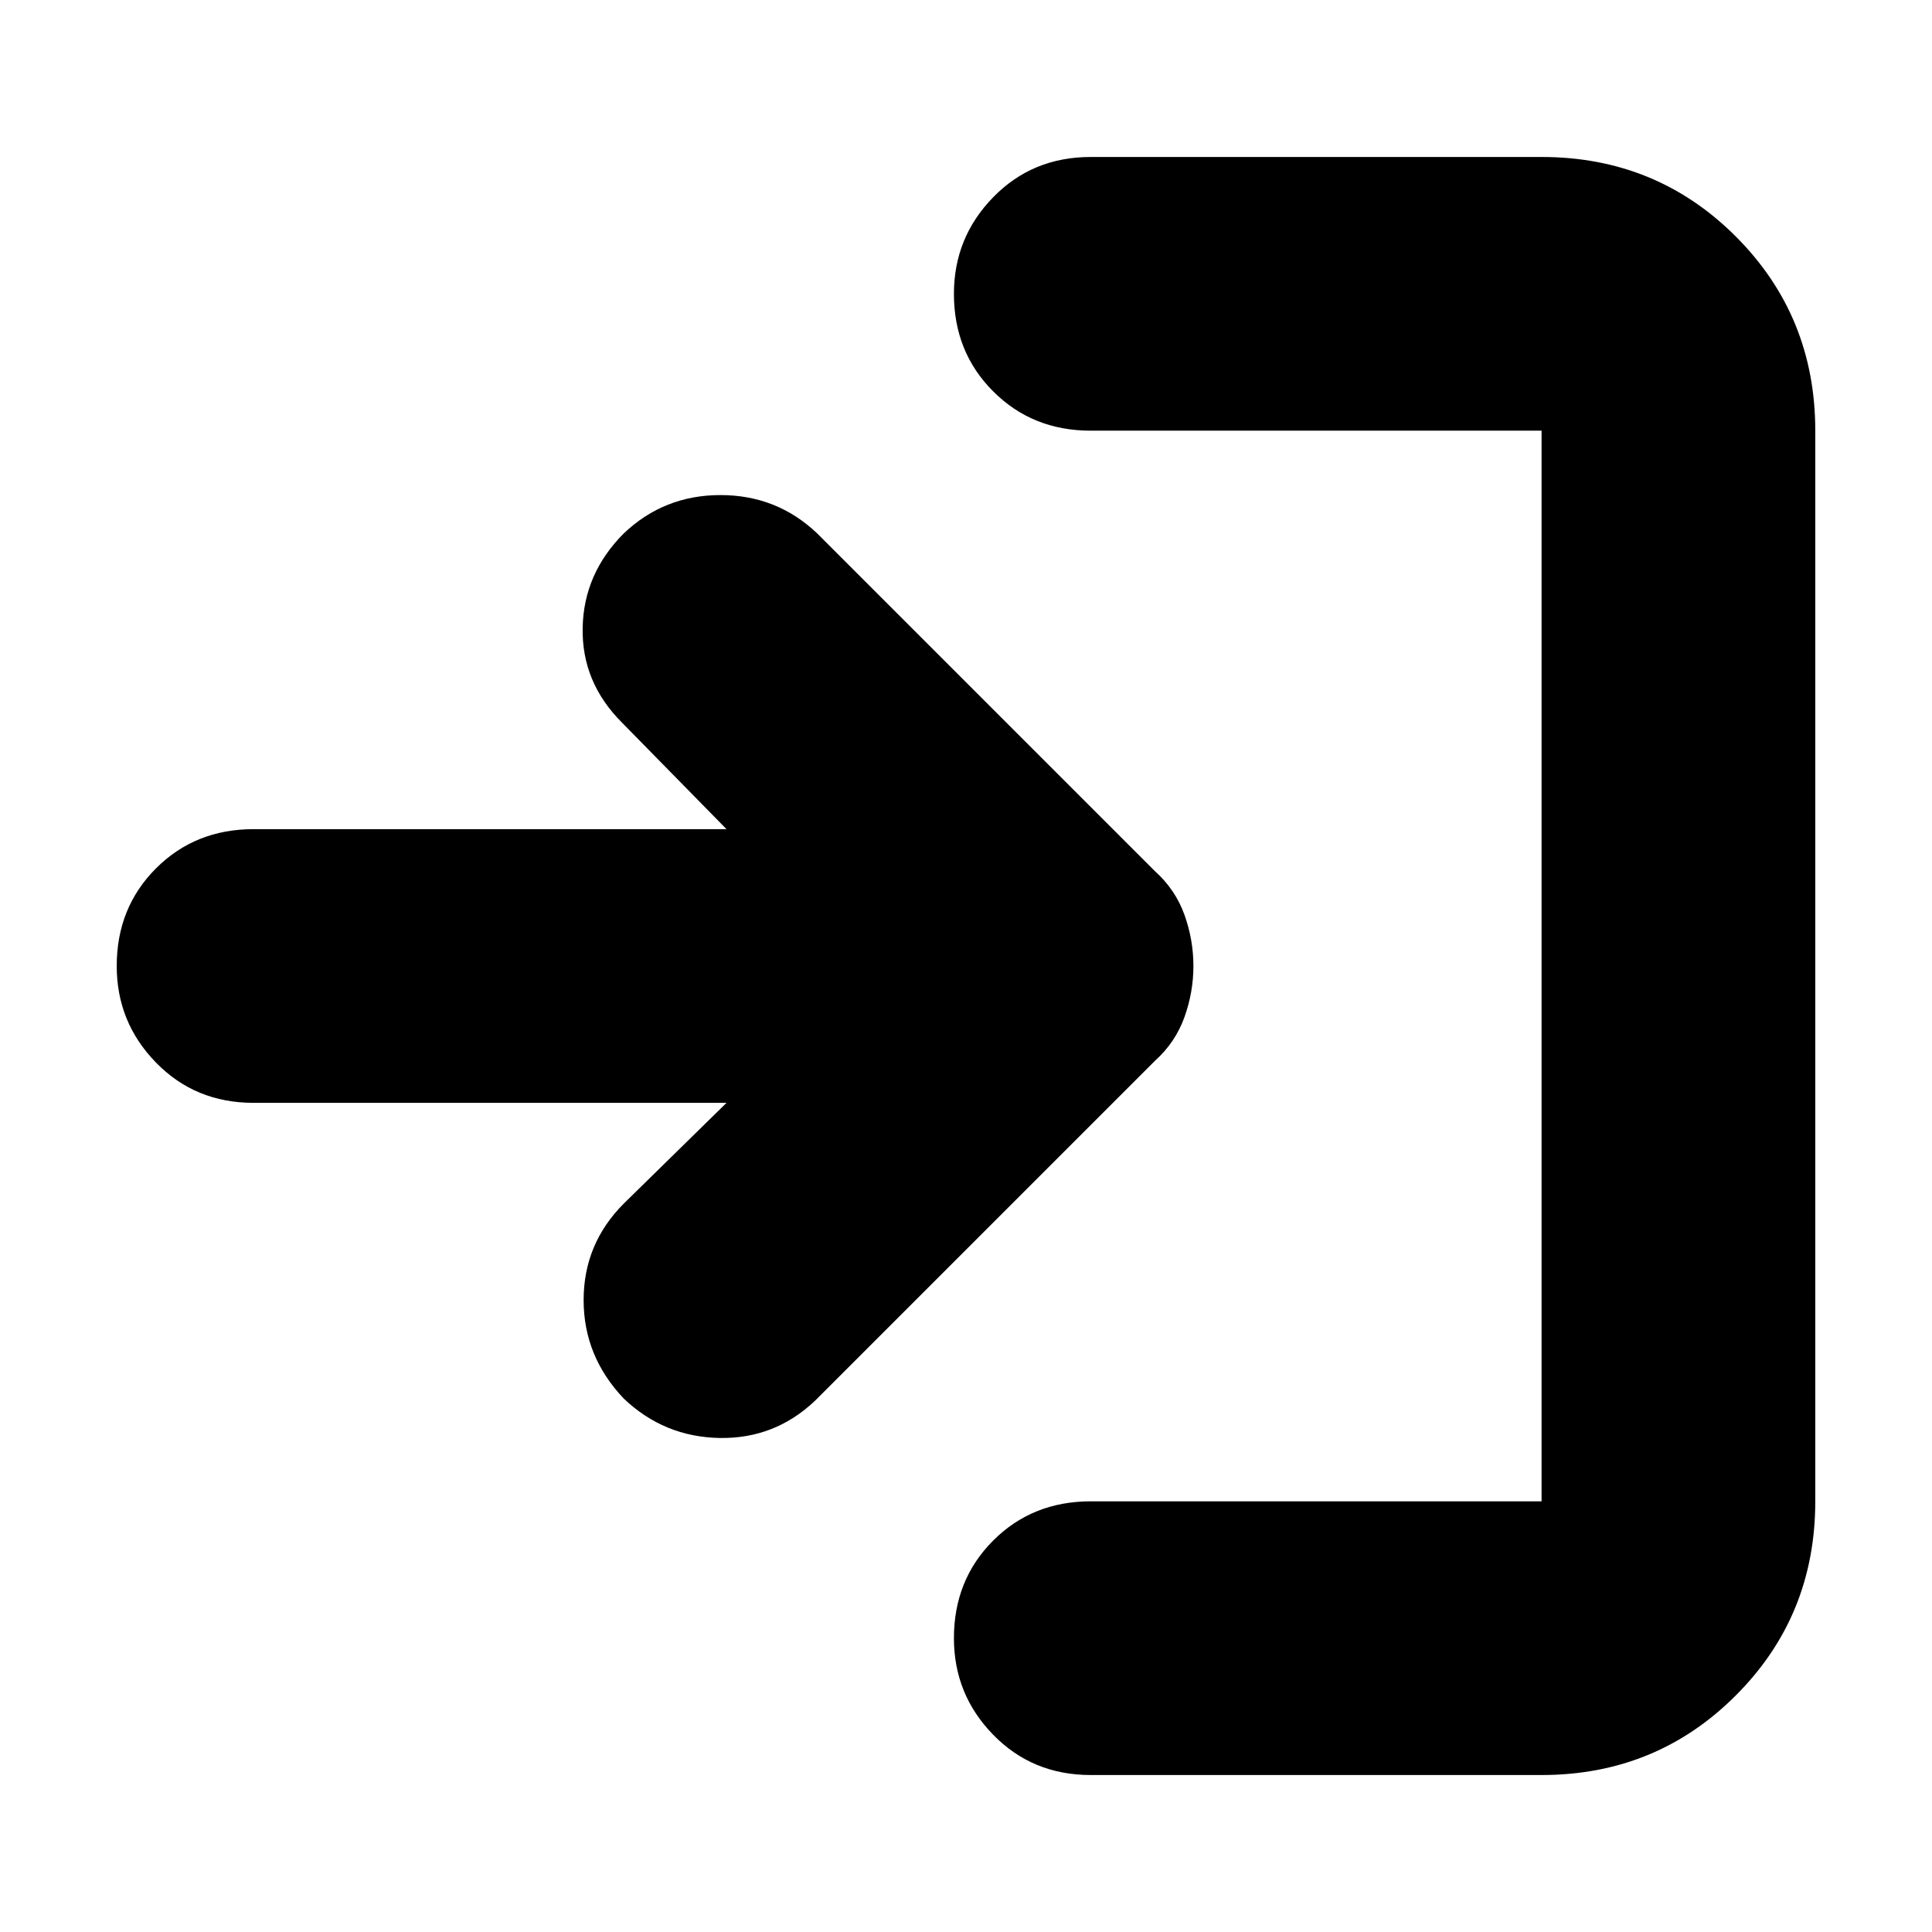
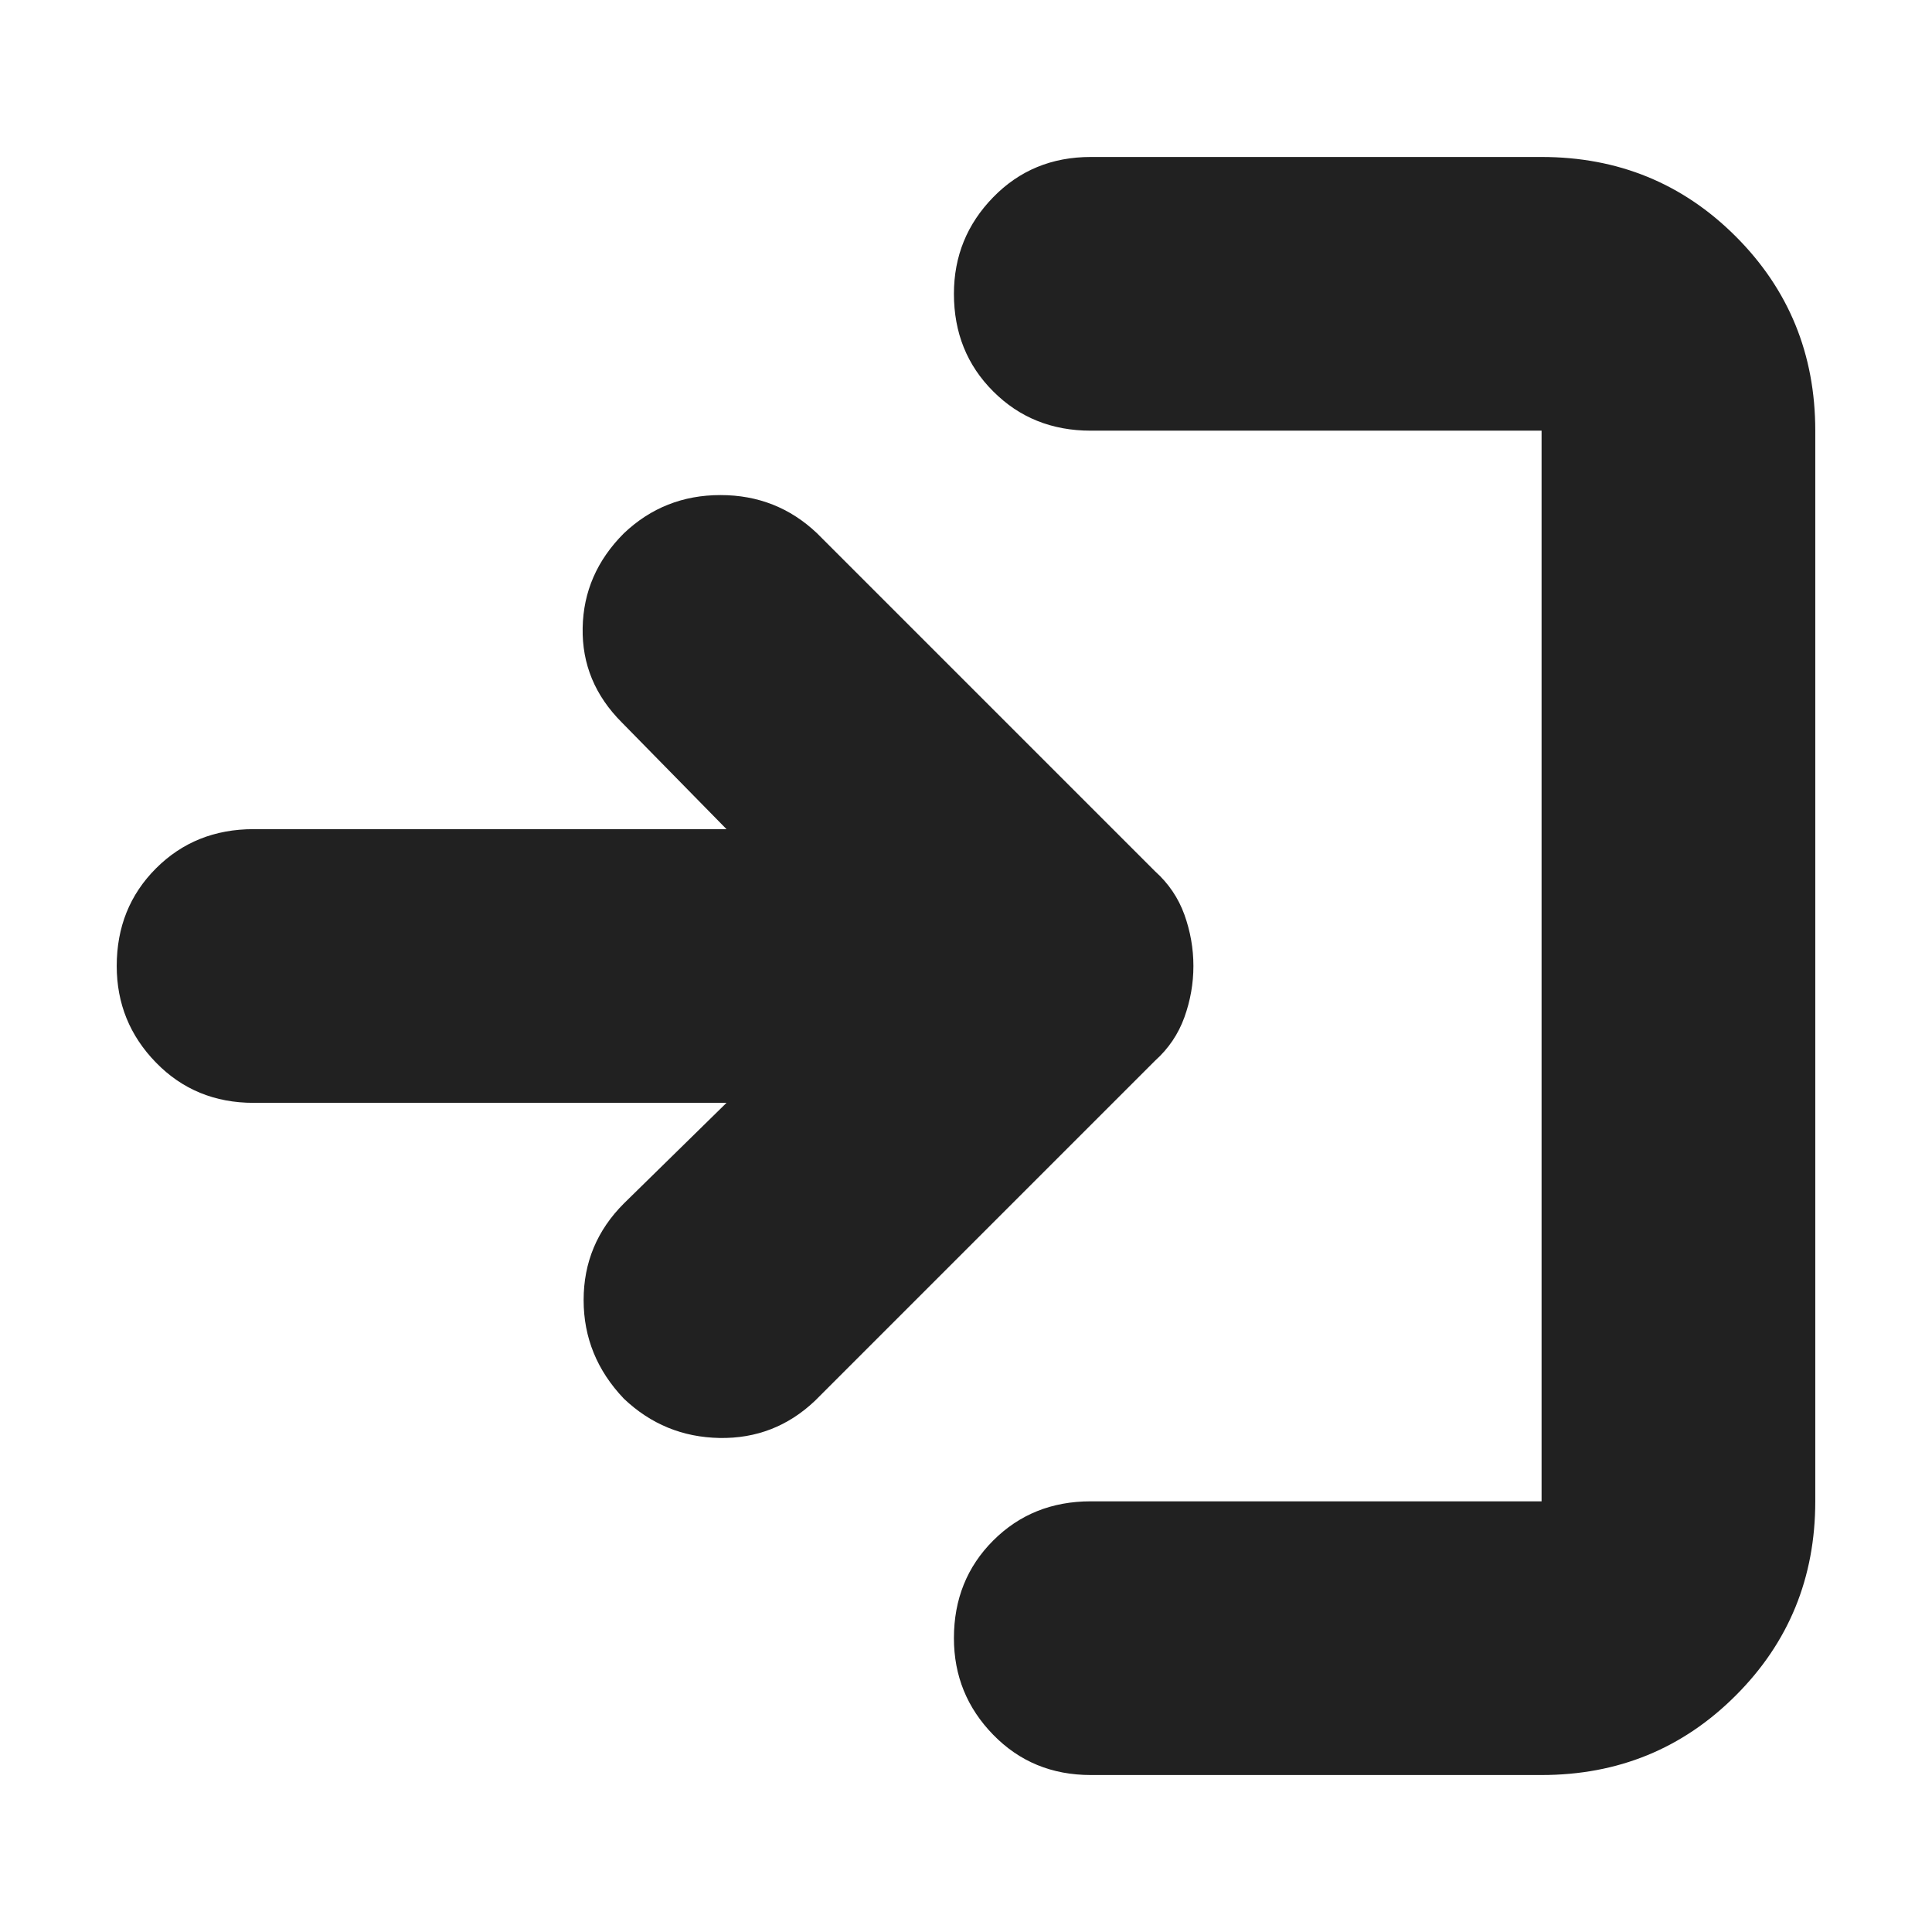
<svg xmlns="http://www.w3.org/2000/svg" height="24" width="24">
-   <path d="M7.75 17.375q-.5-.525-.5-1.225 0-.7.5-1.2l1.275-1.25H3.15q-.725 0-1.212-.5-.488-.5-.488-1.2 0-.725.488-1.213.487-.487 1.212-.487h5.875l-1.3-1.325q-.5-.5-.487-1.175.012-.675.512-1.175.5-.475 1.2-.475t1.2.475l4.2 4.2q.25.225.363.537.112.313.112.638t-.112.637q-.113.313-.363.538L10.125 17.4q-.5.475-1.187.463-.688-.013-1.188-.488Zm5.8 4.675q-.725 0-1.212-.5-.488-.5-.488-1.2 0-.725.488-1.213.487-.487 1.212-.487h5.6V5.35h-5.6q-.725 0-1.212-.488-.488-.487-.488-1.212 0-.7.488-1.2.487-.5 1.212-.5h5.6q1.425 0 2.412.987.988.988.988 2.413v13.3q0 1.425-.988 2.412-.987.988-2.412.988Z" />
+   <path d="M7.75 17.375q-.5-.525-.5-1.225 0-.7.5-1.2l1.275-1.25H3.15q-.725 0-1.212-.5-.488-.5-.488-1.2 0-.725.488-1.213.487-.487 1.212-.487h5.875l-1.3-1.325q-.5-.5-.487-1.175.012-.675.512-1.175.5-.475 1.2-.475t1.2.475l4.2 4.2q.25.225.363.537.112.313.112.638t-.112.637q-.113.313-.363.538L10.125 17.4q-.5.475-1.187.463-.688-.013-1.188-.488Zm5.8 4.675q-.725 0-1.212-.5-.488-.5-.488-1.2 0-.725.488-1.213.487-.487 1.212-.487h5.6V5.35h-5.6q-.725 0-1.212-.488-.488-.487-.488-1.212 0-.7.488-1.2.487-.5 1.212-.5h5.6q1.425 0 2.412.987.988.988.988 2.413v13.3q0 1.425-.988 2.412-.987.988-2.412.988Z" fill="#212121" />
</svg>
